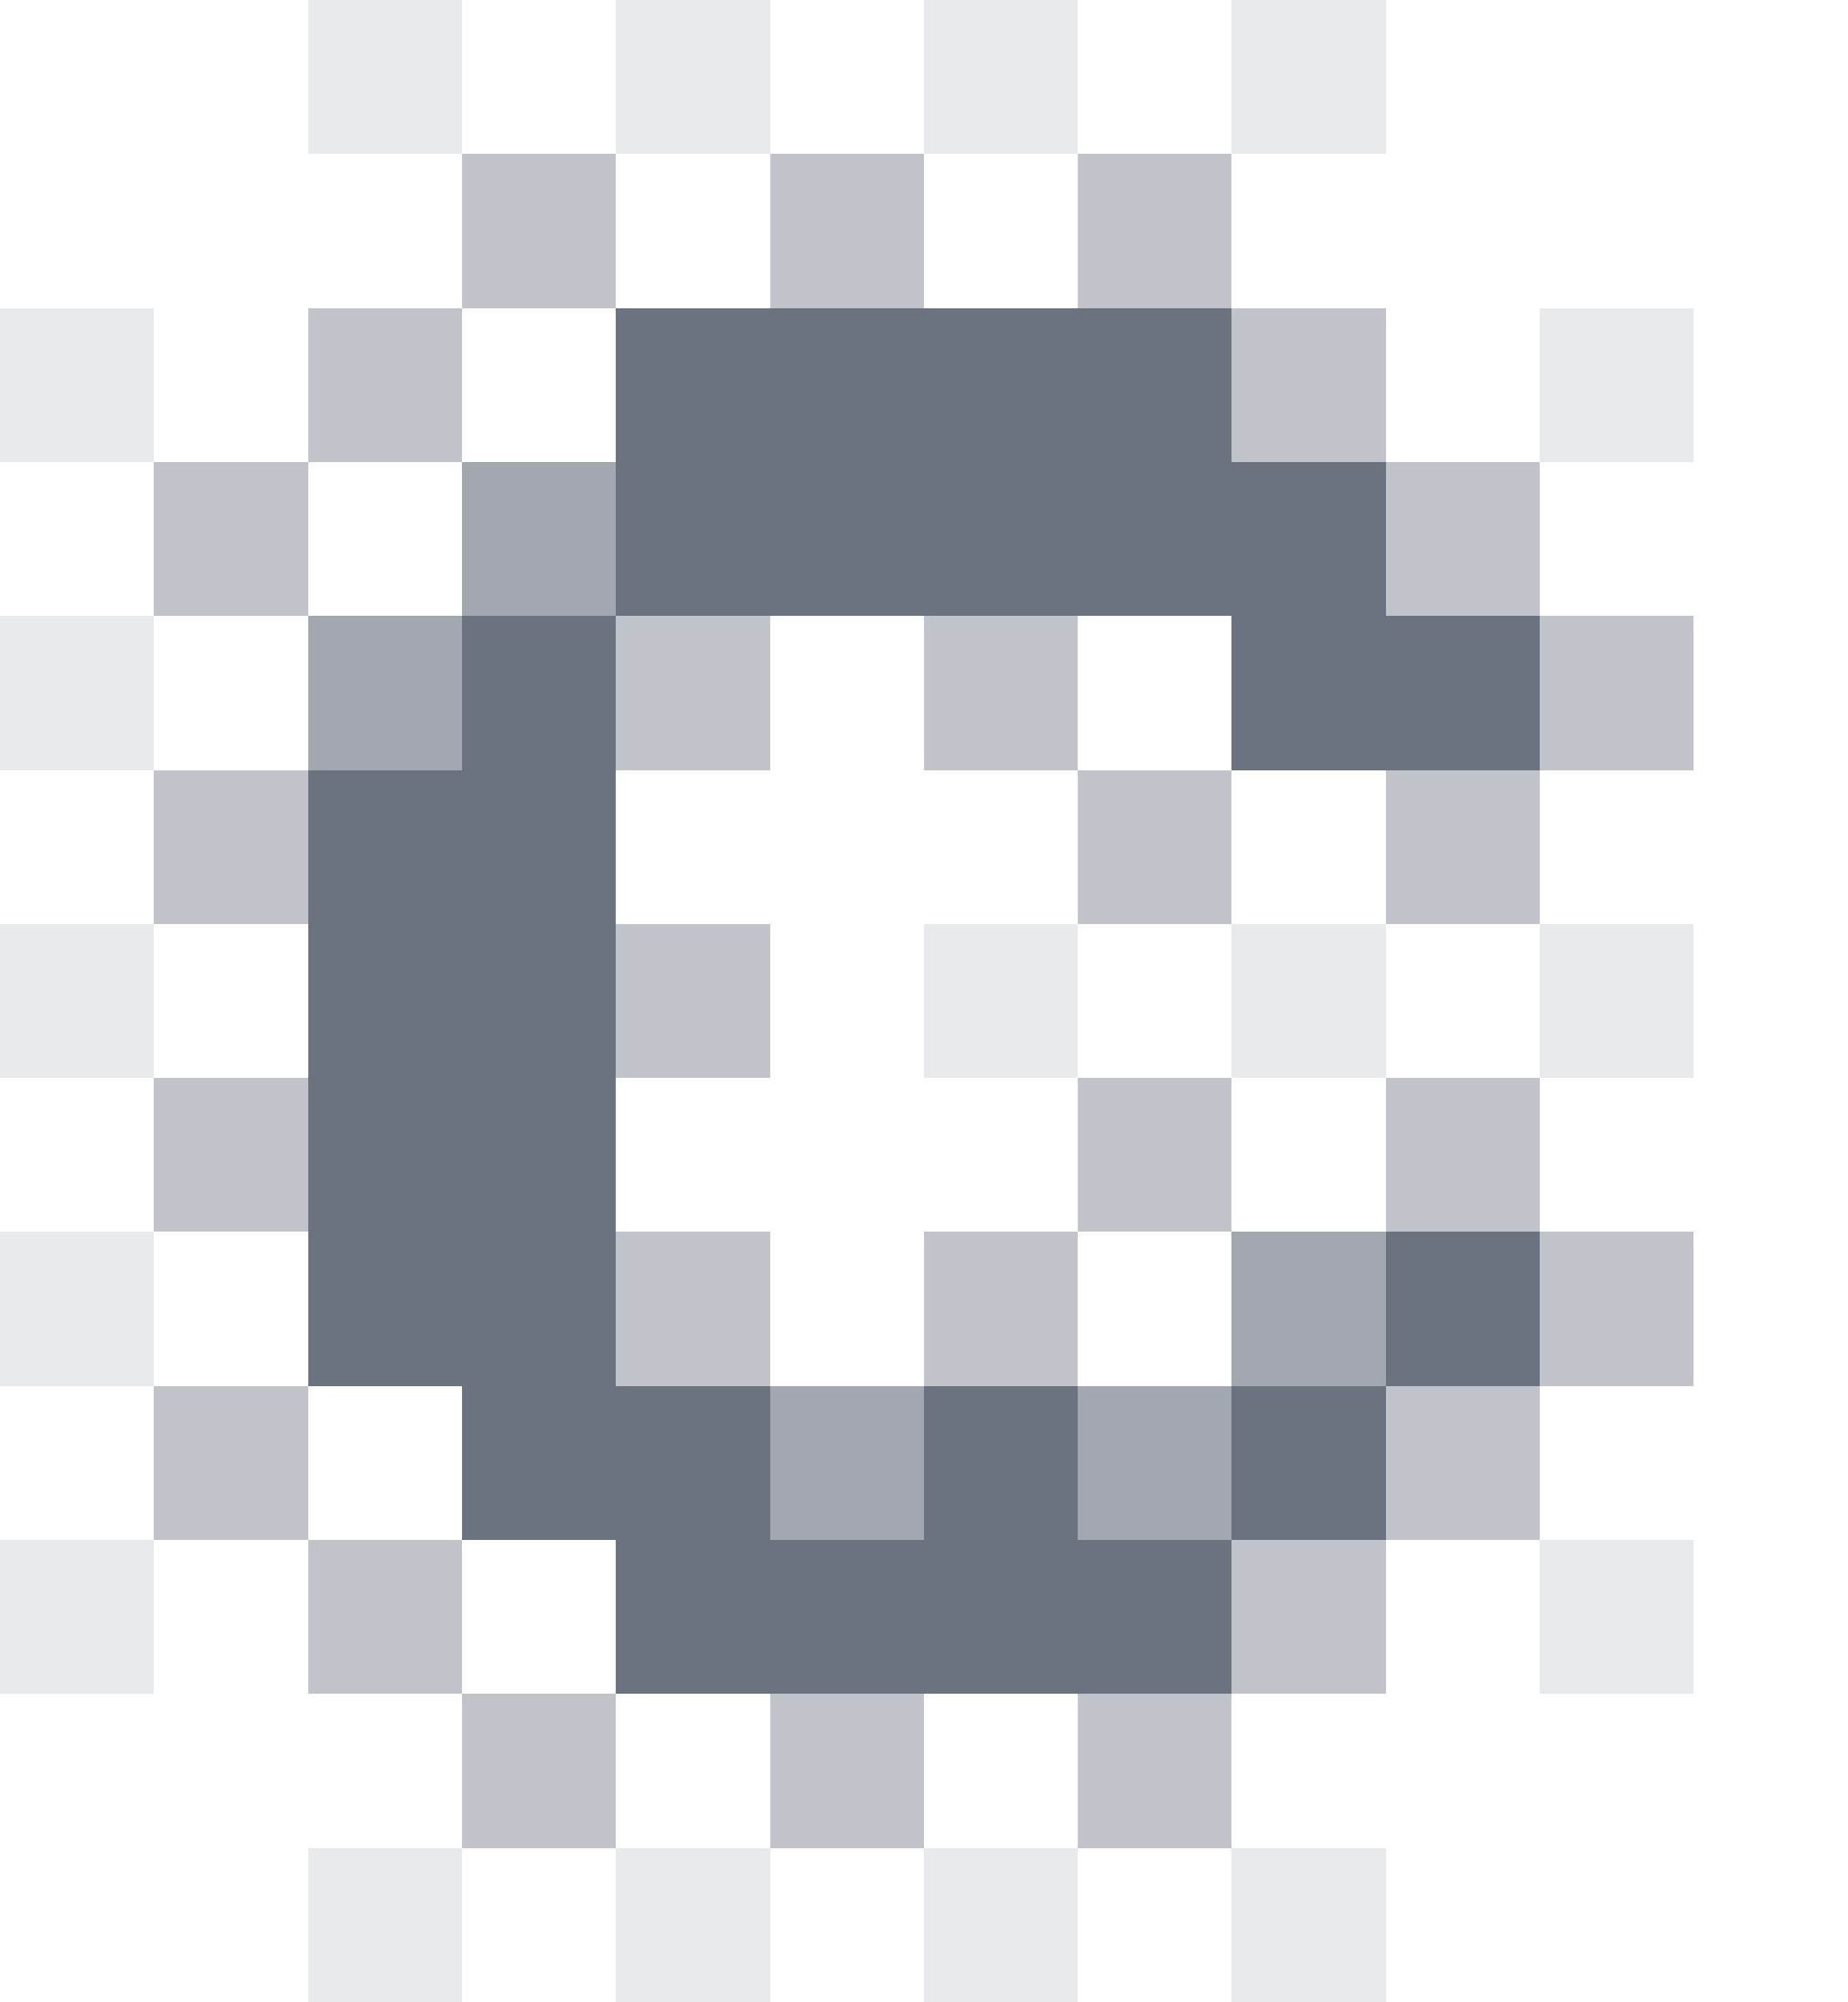
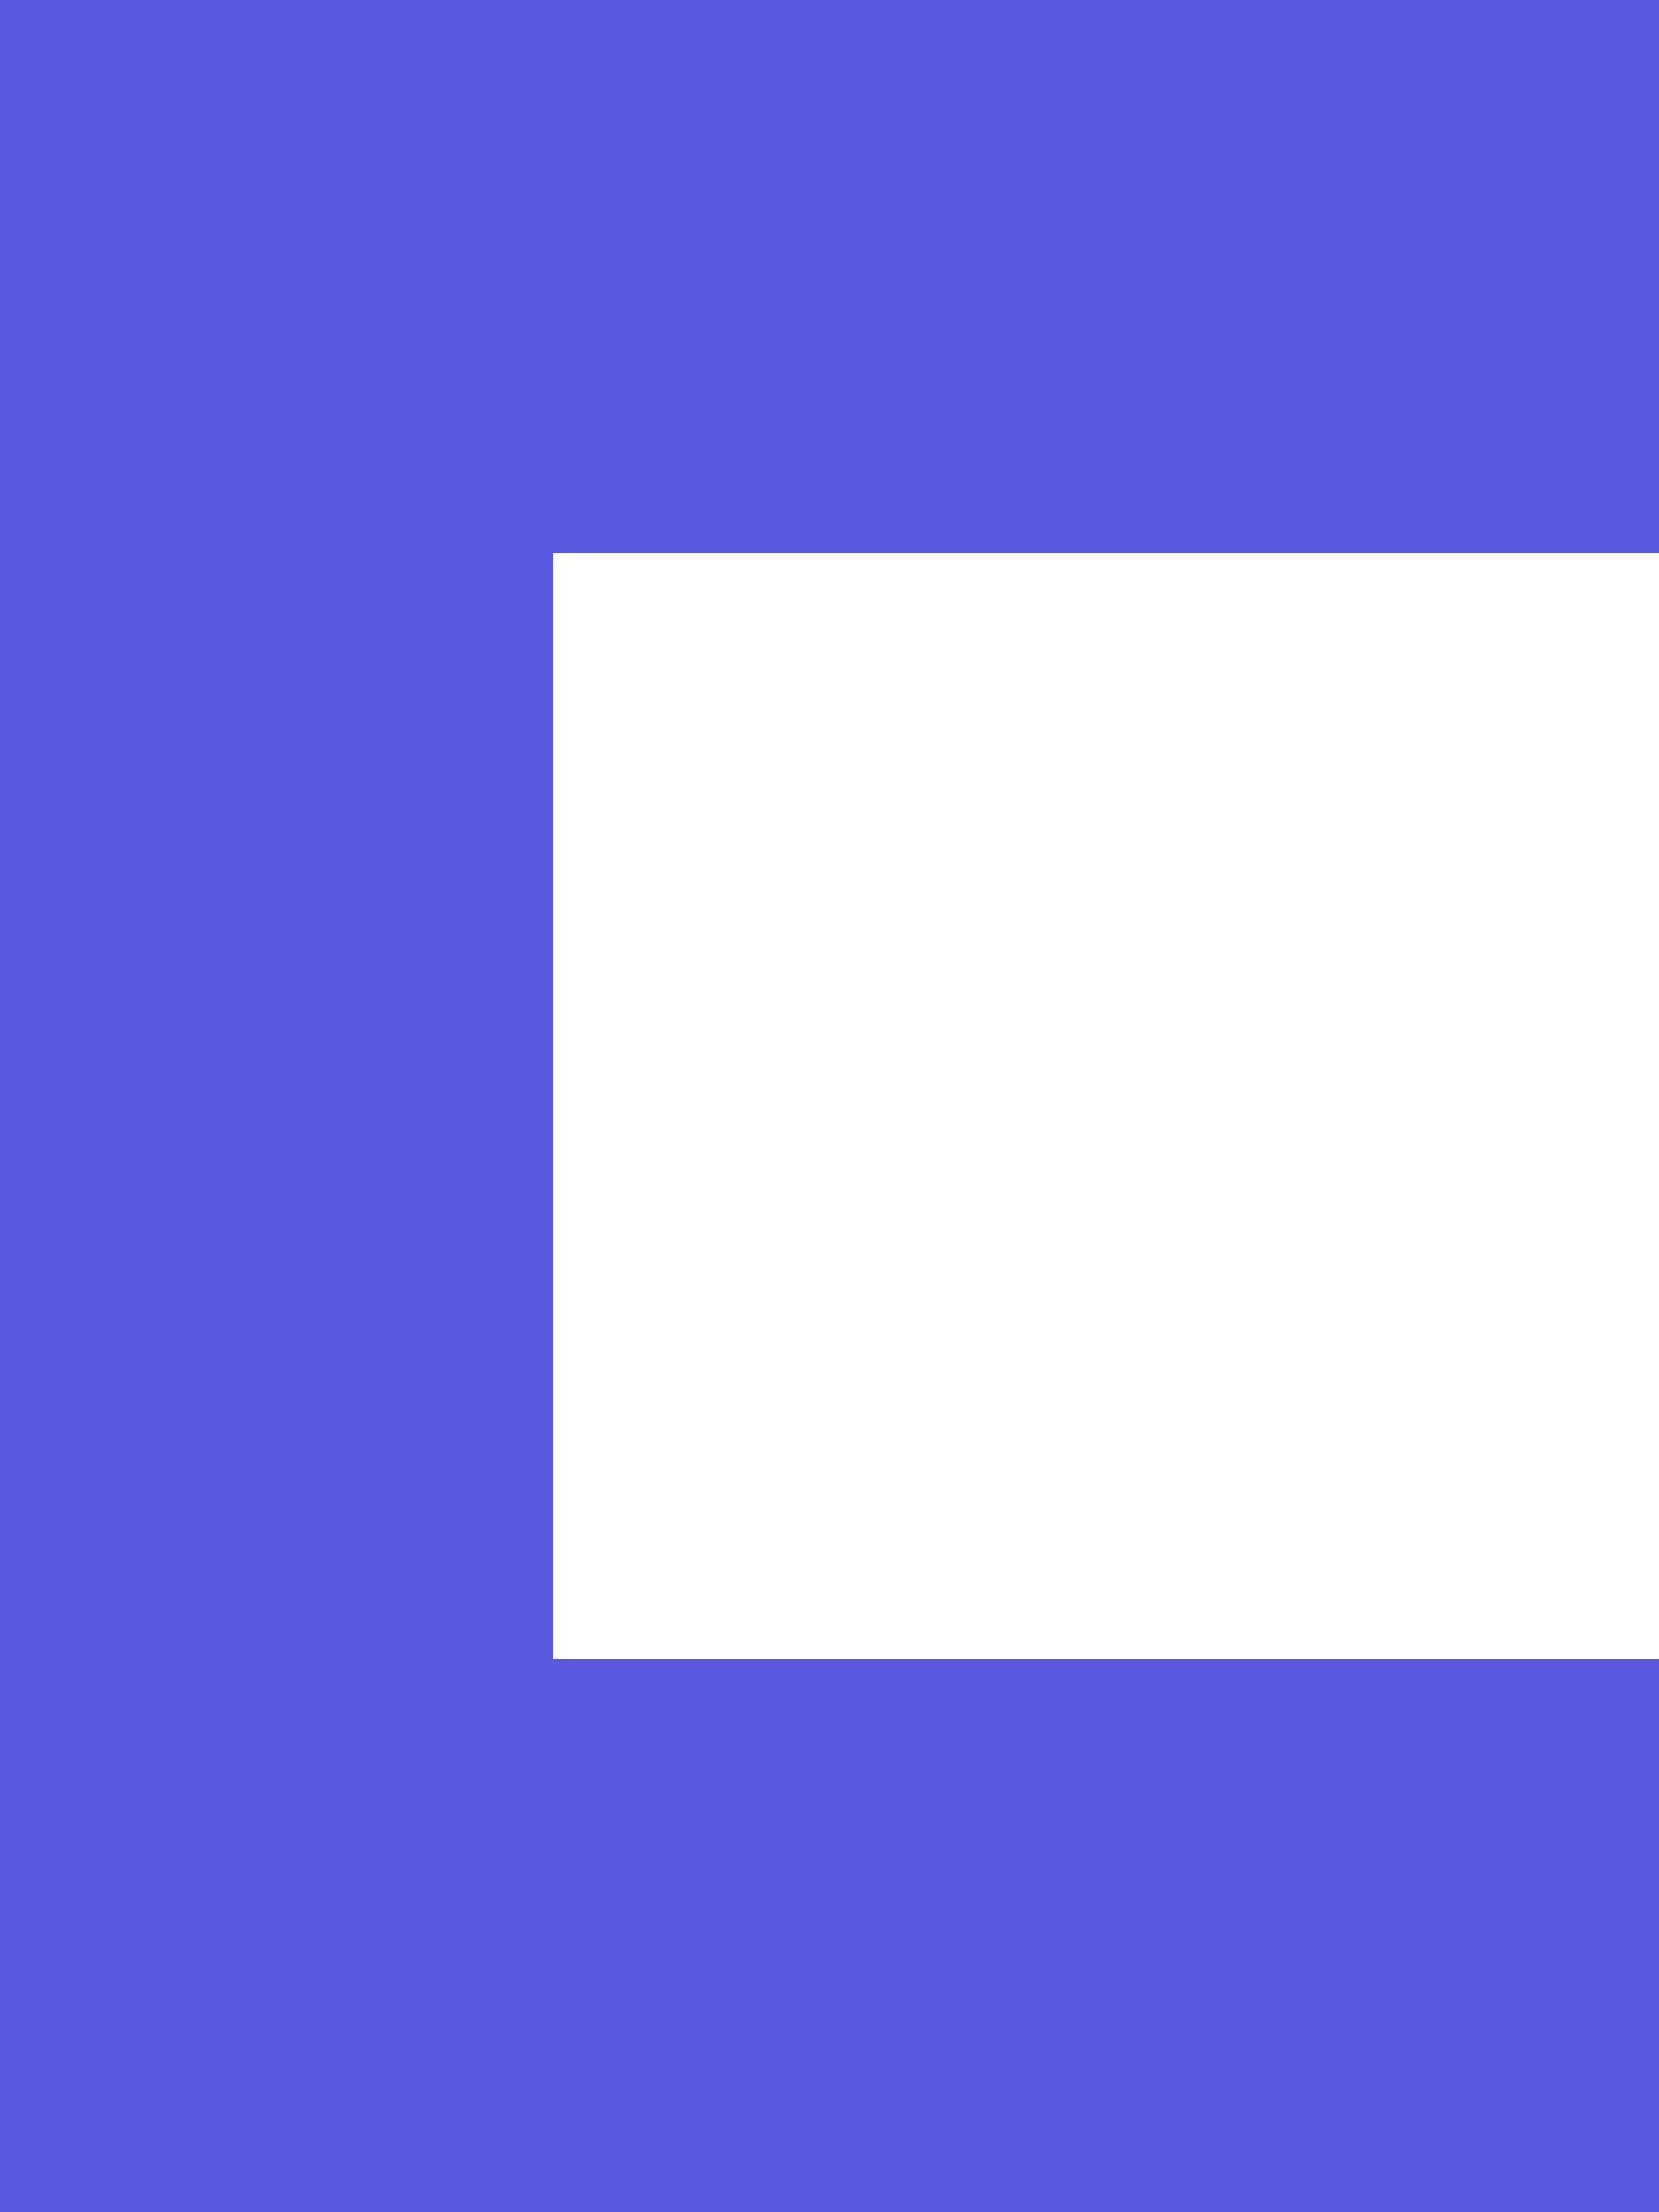
- <svg xmlns="http://www.w3.org/2000/svg" width="96" height="104" viewBox="-2 -2 12 13" fill="#6b7280" shape-rendering="crispEdges">
-   <g opacity="1">
-     <rect x="2" y="0" width="4" height="1" />
-     <rect x="2" y="1" width="5" height="1" />
-     <rect x="1" y="2" width="1" height="1" />
-     <rect x="6" y="2" width="2" height="1" />
-     <rect x="0" y="3" width="2" height="1" />
-     <rect x="0" y="4" width="2" height="1" />
-     <rect x="0" y="5" width="2" height="1" />
-     <rect x="0" y="6" width="2" height="1" />
-     <rect x="7" y="6" width="1" height="1" />
-     <rect x="1" y="7" width="2" height="1" />
-     <rect x="4" y="7" width="1" height="1" />
-     <rect x="6" y="7" width="1" height="1" />
-     <rect x="2" y="8" width="4" height="1" />
-   </g>
-   <g opacity="0.62">
-     <rect x="1" y="1" width="1" height="1" />
-     <rect x="0" y="2" width="1" height="1" />
-     <rect x="6" y="6" width="1" height="1" />
-     <rect x="3" y="7" width="1" height="1" />
-     <rect x="5" y="7" width="1" height="1" />
-   </g>
-   <g opacity="0.42">
-     <rect x="1" y="-1" width="1" height="1" />
-     <rect x="3" y="-1" width="1" height="1" />
-     <rect x="5" y="-1" width="1" height="1" />
-     <rect x="0" y="0" width="1" height="1" />
-     <rect x="6" y="0" width="1" height="1" />
-     <rect x="-1" y="1" width="1" height="1" />
-     <rect x="7" y="1" width="1" height="1" />
-     <rect x="2" y="2" width="1" height="1" />
-     <rect x="4" y="2" width="1" height="1" />
-     <rect x="8" y="2" width="1" height="1" />
-     <rect x="-1" y="3" width="1" height="1" />
-     <rect x="5" y="3" width="1" height="1" />
-     <rect x="7" y="3" width="1" height="1" />
-     <rect x="2" y="4" width="1" height="1" />
-     <rect x="-1" y="5" width="1" height="1" />
-     <rect x="5" y="5" width="1" height="1" />
-     <rect x="7" y="5" width="1" height="1" />
-     <rect x="2" y="6" width="1" height="1" />
-     <rect x="4" y="6" width="1" height="1" />
-     <rect x="8" y="6" width="1" height="1" />
-     <rect x="-1" y="7" width="1" height="1" />
-     <rect x="7" y="7" width="1" height="1" />
-     <rect x="0" y="8" width="1" height="1" />
-     <rect x="6" y="8" width="1" height="1" />
-     <rect x="1" y="9" width="1" height="1" />
-     <rect x="3" y="9" width="1" height="1" />
-     <rect x="5" y="9" width="1" height="1" />
-   </g>
-   <g opacity="0.15">
-     <rect x="0" y="-2" width="1" height="1" />
-     <rect x="2" y="-2" width="1" height="1" />
-     <rect x="4" y="-2" width="1" height="1" />
-     <rect x="6" y="-2" width="1" height="1" />
-     <rect x="-2" y="0" width="1" height="1" />
-     <rect x="8" y="0" width="1" height="1" />
-     <rect x="-2" y="2" width="1" height="1" />
-     <rect x="-2" y="4" width="1" height="1" />
-     <rect x="4" y="4" width="1" height="1" />
-     <rect x="6" y="4" width="1" height="1" />
-     <rect x="8" y="4" width="1" height="1" />
-     <rect x="-2" y="6" width="1" height="1" />
-     <rect x="-2" y="8" width="1" height="1" />
-     <rect x="8" y="8" width="1" height="1" />
-     <rect x="0" y="10" width="1" height="1" />
-     <rect x="2" y="10" width="1" height="1" />
-     <rect x="4" y="10" width="1" height="1" />
-     <rect x="6" y="10" width="1" height="1" />
+ <svg xmlns="http://www.w3.org/2000/svg" width="72" height="96" viewBox="0 0 9 12" fill="#5f5f6b" shape-rendering="crispEdges">
+   <g class="lead" fill="#5b58e0">
+     <rect x="0" y="0" width="9" height="1" />
+     <rect x="0" y="1" width="9" height="1" />
+     <rect x="0" y="2" width="9" height="1" />
+     <rect x="0" y="3" width="3" height="1" />
+     <rect x="0" y="4" width="3" height="1" />
+     <rect x="0" y="5" width="3" height="1" />
+     <rect x="0" y="6" width="3" height="1" />
+     <rect x="0" y="7" width="3" height="1" />
+     <rect x="0" y="8" width="3" height="1" />
+     <rect x="0" y="9" width="9" height="1" />
+     <rect x="0" y="10" width="9" height="1" />
+     <rect x="0" y="11" width="9" height="1" />
  </g>
</svg>
